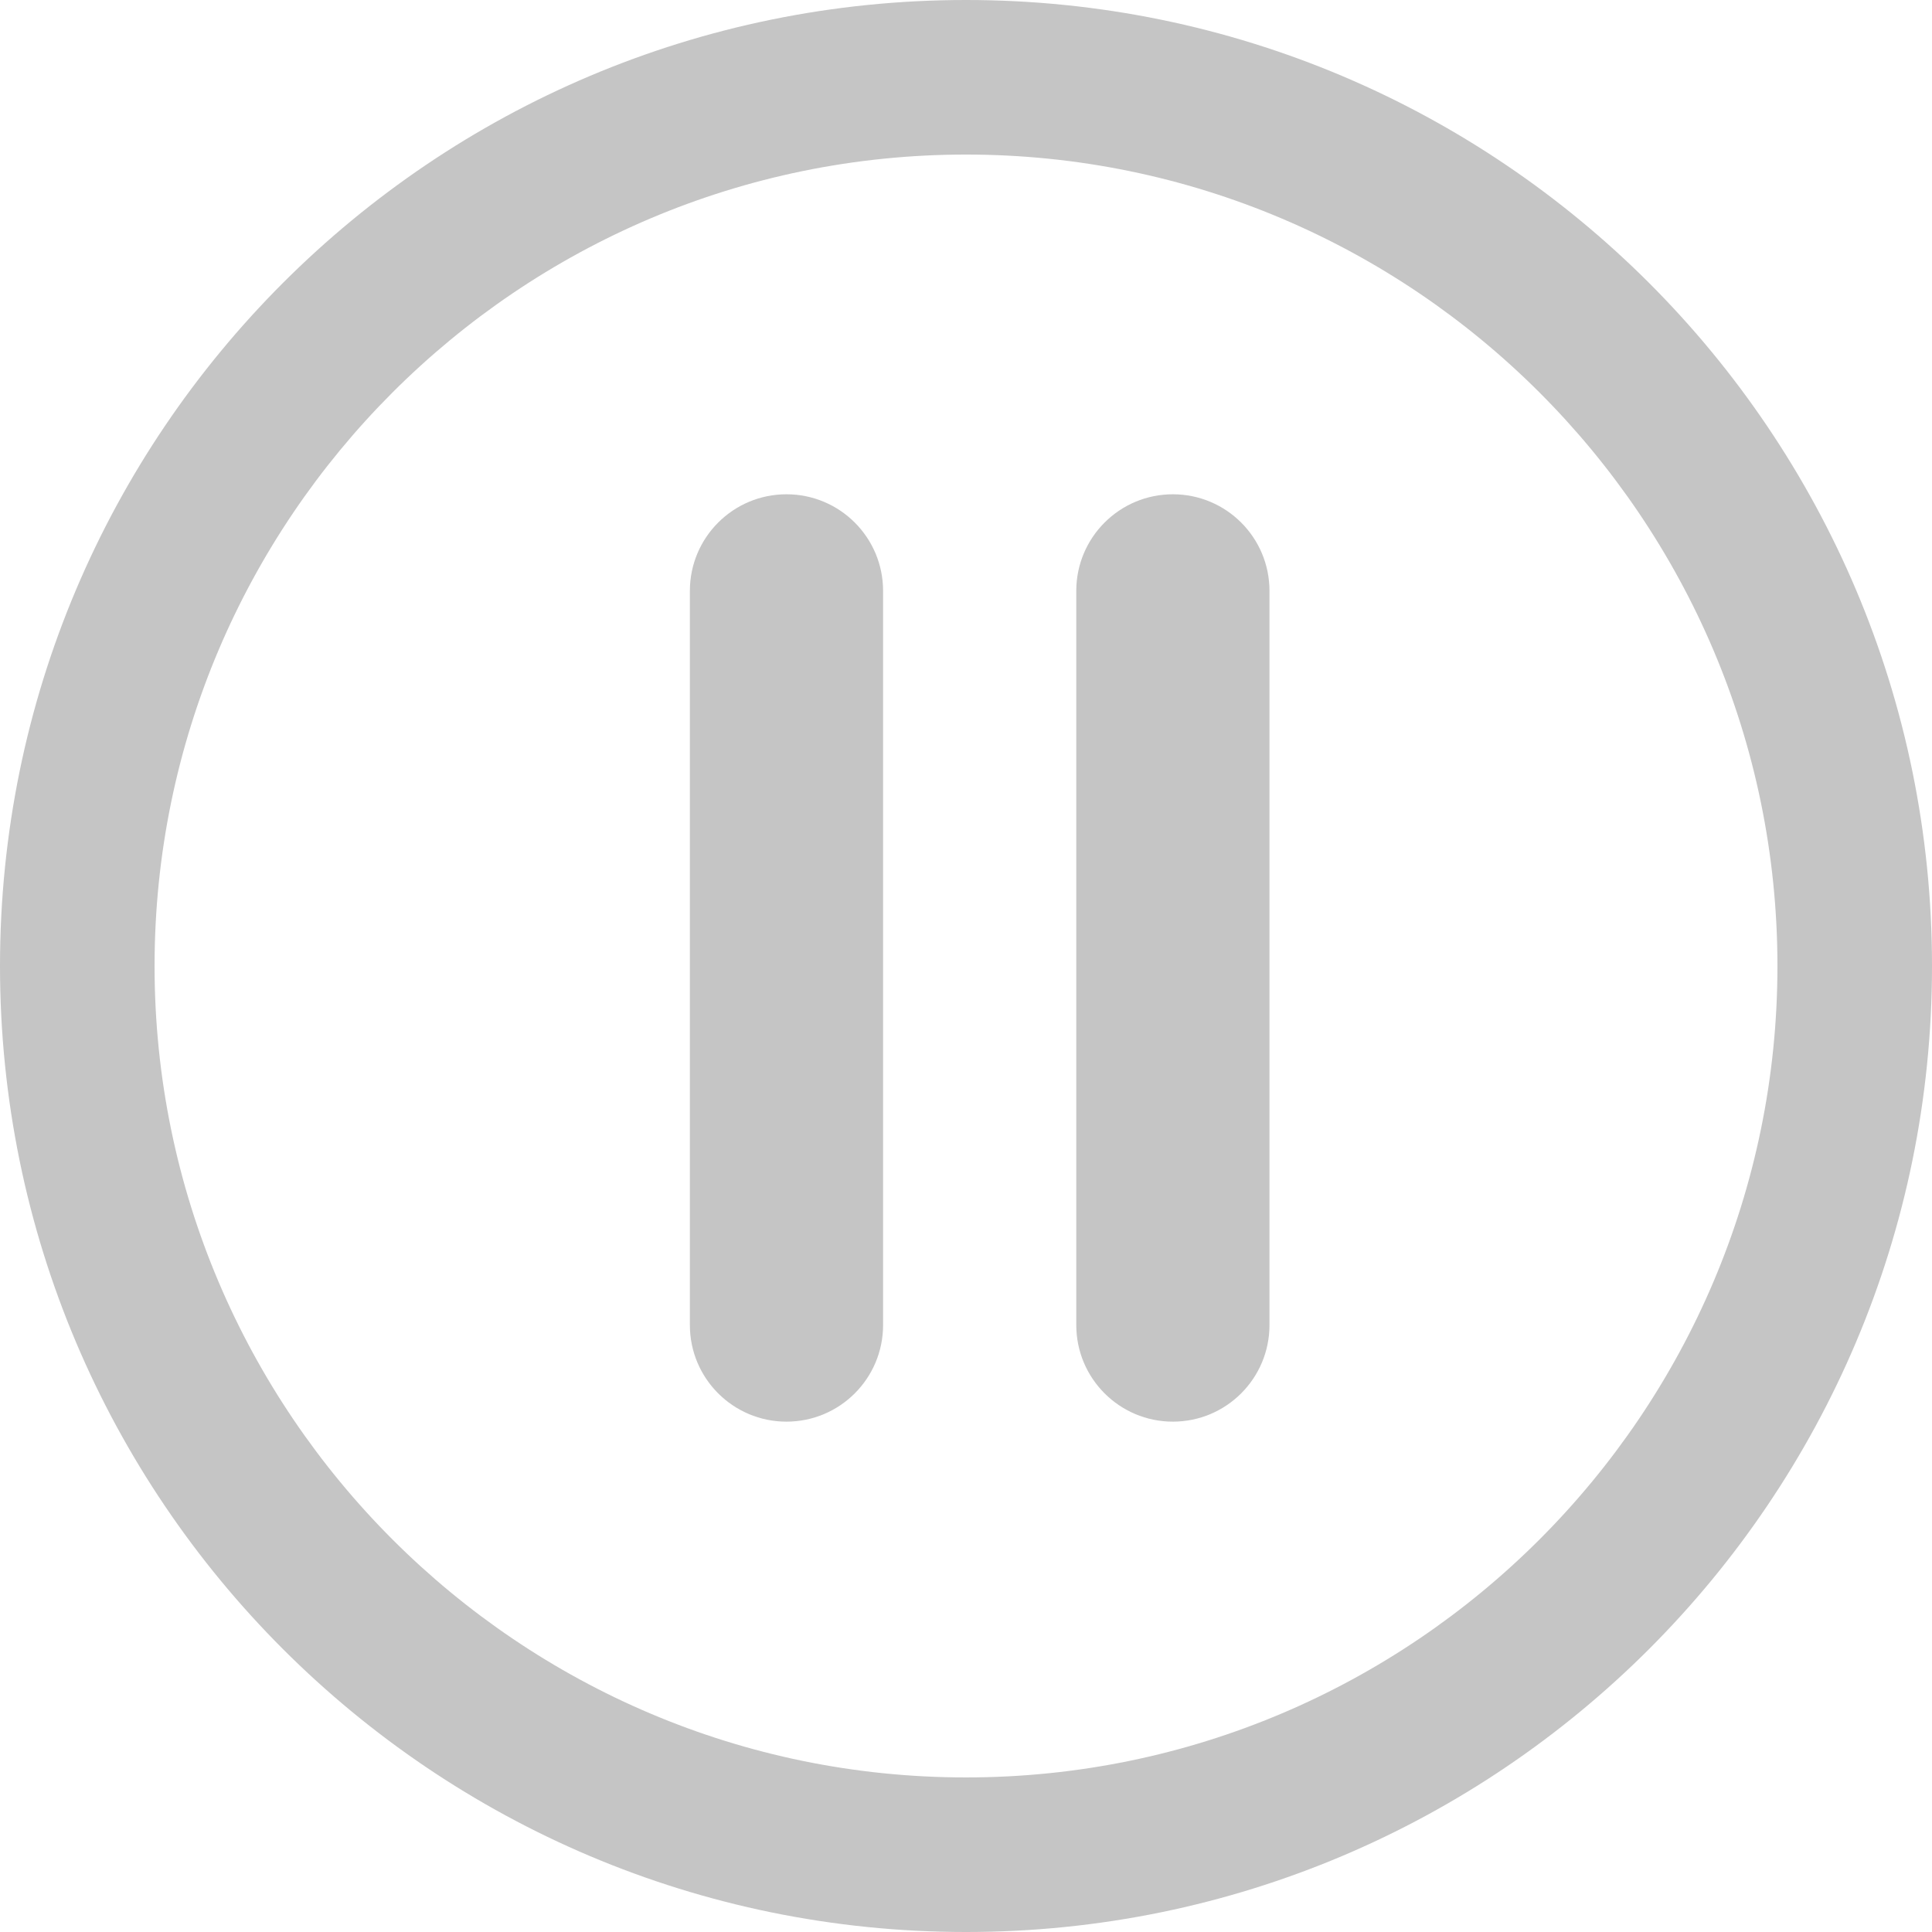
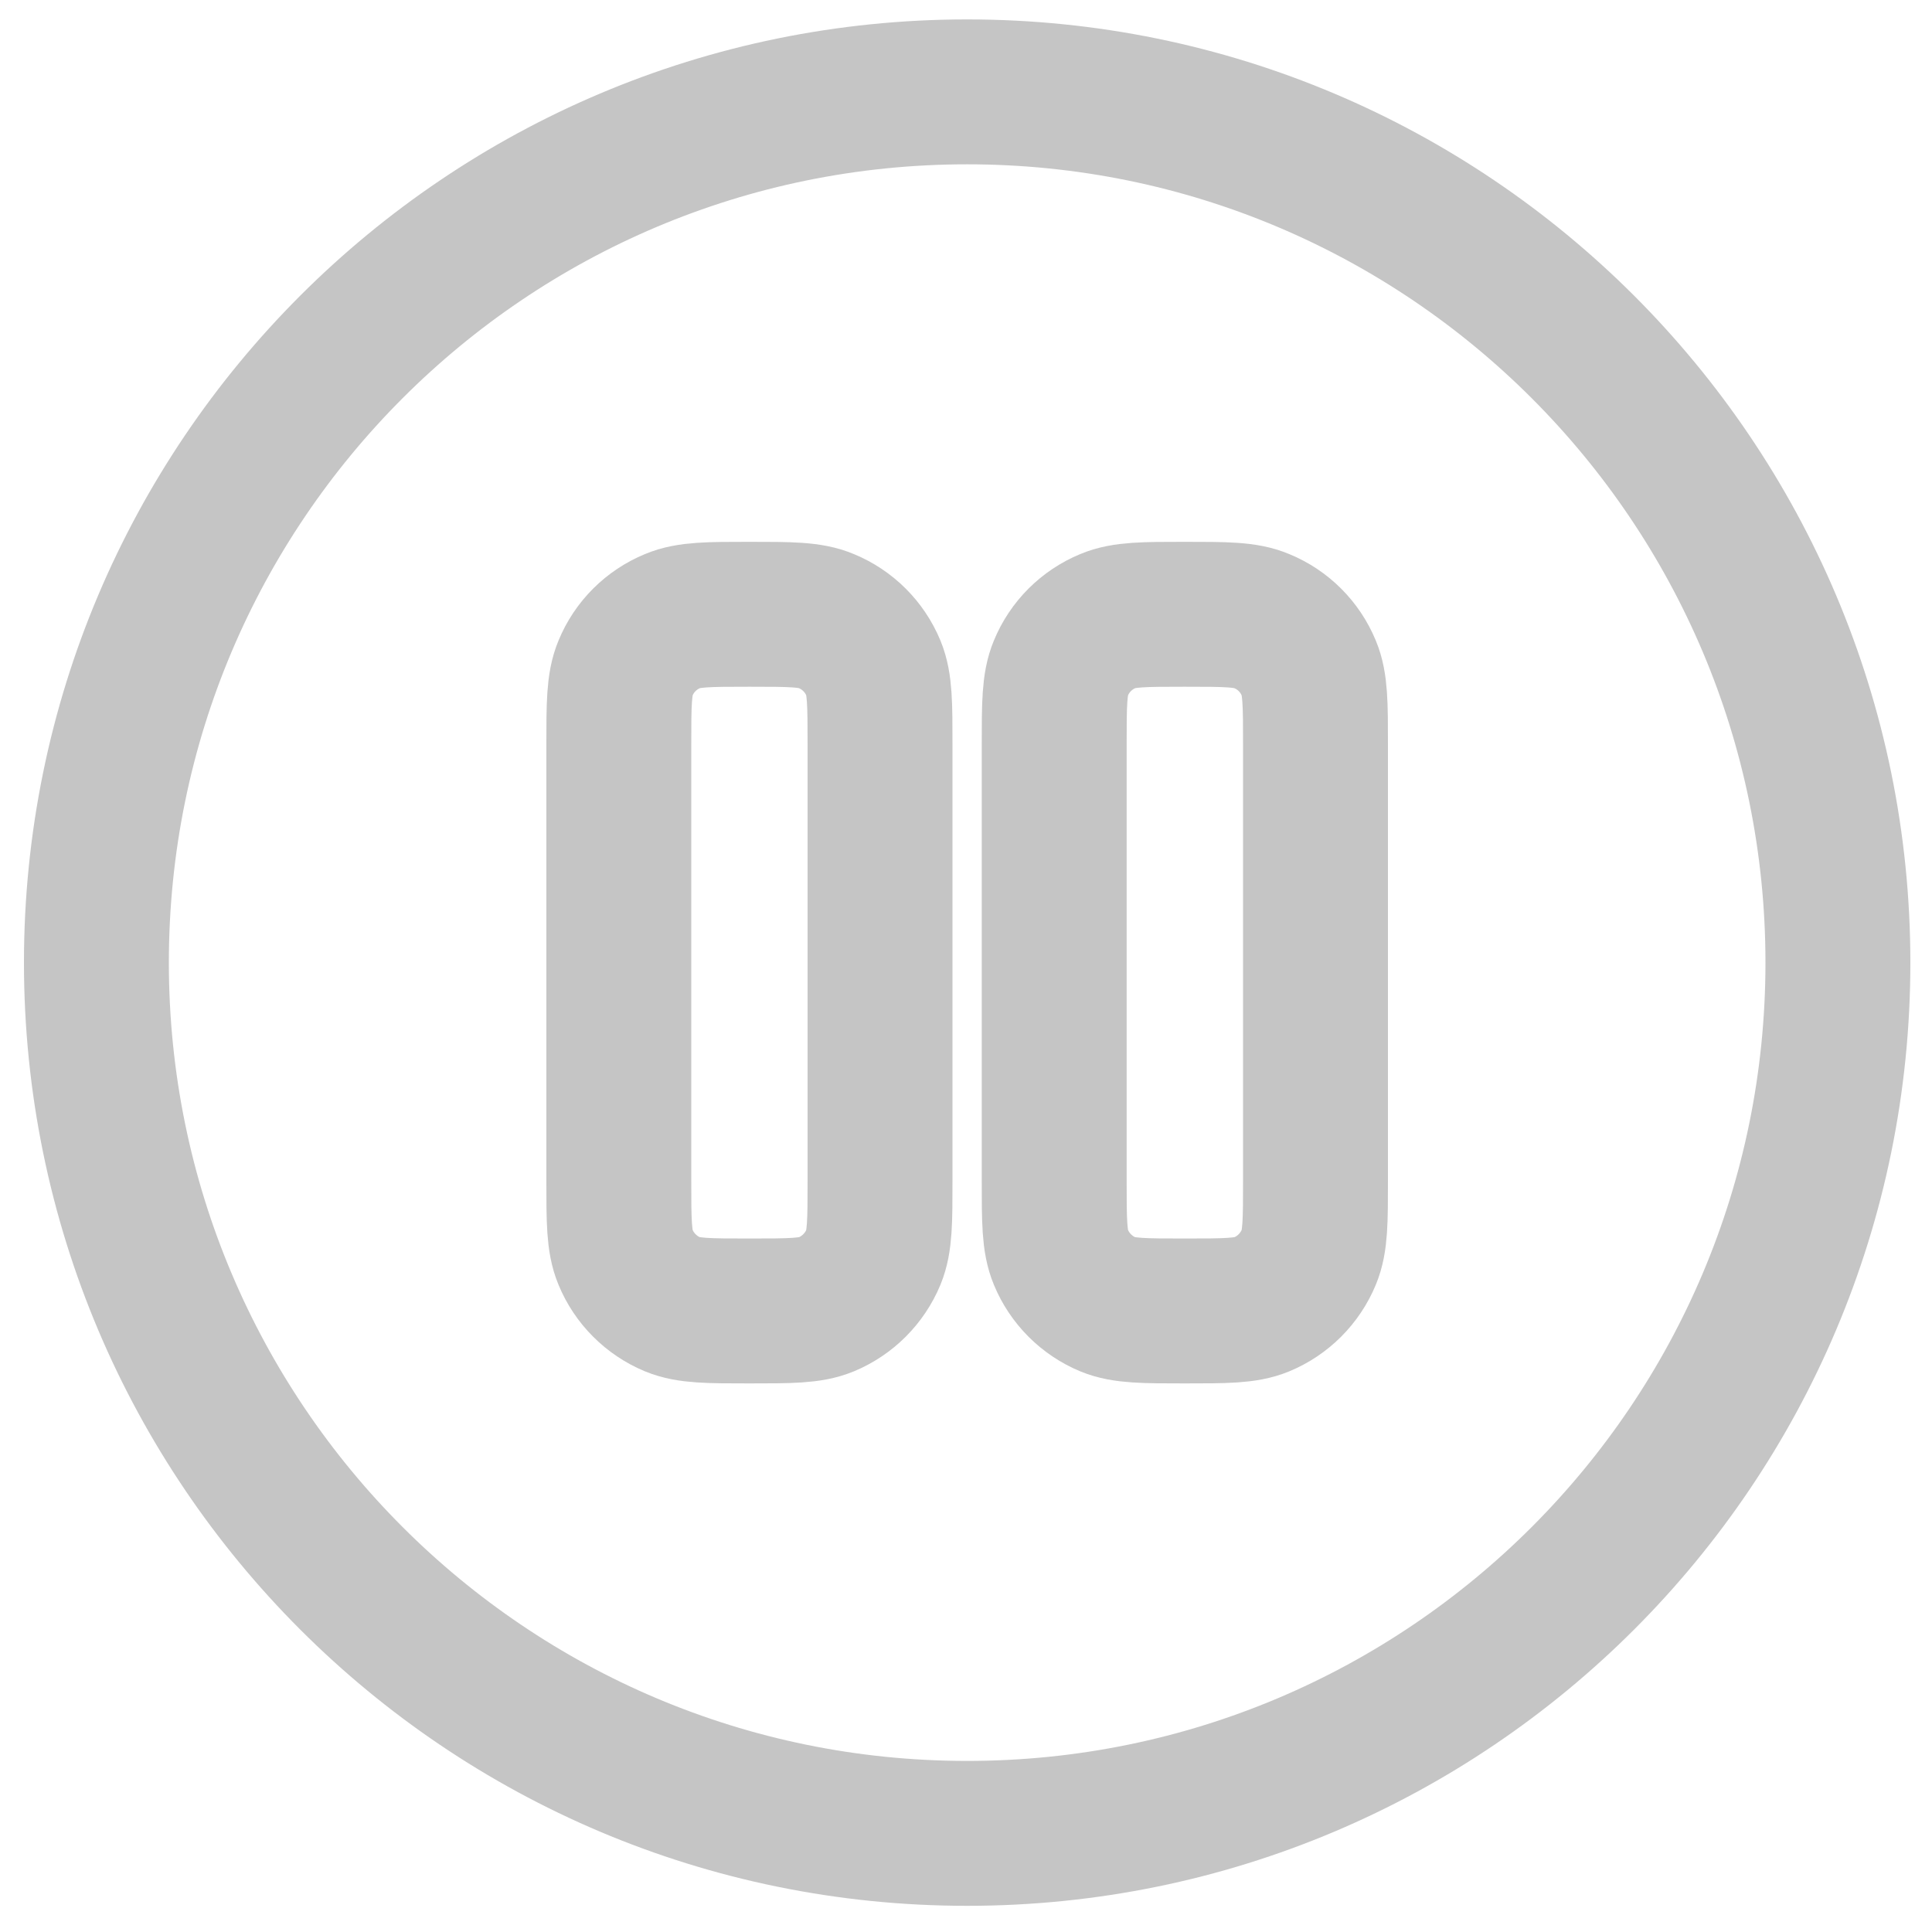
- <svg xmlns="http://www.w3.org/2000/svg" viewBox="0 0 271.953 271.953">
-   <g transform="matrix(1, 0, 0, 1, 3.552713678800501e-15, 3.552713678800501e-15)">
-     <g>
-       <path style="fill: rgb(197, 197, 197);" d="M135.977,271.953c75.097,0,135.977-60.879,135.977-135.977S211.074,0,135.977,0S0,60.879,0,135.977    S60.879,271.953,135.977,271.953z M135.977,21.756c62.979,0,114.22,51.241,114.22,114.22s-51.241,114.22-114.22,114.22    s-114.22-51.241-114.22-114.22S72.992,21.756,135.977,21.756z" />
-       <path style="fill: rgb(197, 197, 197);" d="M110.707,200.114c7.511,0,13.598-6.086,13.598-13.598V83.174c0-7.511-6.086-13.598-13.598-13.598    c-7.511,0-13.598,6.086-13.598,13.598v103.342C97.109,194.028,103.195,200.114,110.707,200.114z" />
-       <path style="fill: rgb(197, 197, 197);" d="M165.097,200.114c7.511,0,13.598-6.086,13.598-13.598V83.174c0-7.511-6.086-13.598-13.598-13.598    S151.5,75.663,151.5,83.174v103.342C151.5,194.028,157.586,200.114,165.097,200.114z" />
-     </g>
-   </g>
+ <svg xmlns="http://www.w3.org/2000/svg" viewBox="2 2 20 20" width="666.667px" height="666.667px">
+   <circle cx="12.012" cy="11.965" r="9.014" stroke-width="1.5" style="stroke: rgb(197, 197, 197); fill: none;" />
+   <path d="M 8.406 9.712 C 8.406 9.292 8.406 9.082 8.475 8.917 C 8.566 8.695 8.742 8.52 8.963 8.429 C 9.129 8.359 9.338 8.359 9.759 8.359 C 10.179 8.359 10.388 8.359 10.553 8.429 C 10.774 8.52 10.95 8.695 11.042 8.917 C 11.11 9.082 11.11 9.292 11.11 9.712 L 11.11 14.218 C 11.11 14.64 11.11 14.848 11.042 15.014 C 10.95 15.235 10.774 15.411 10.553 15.503 C 10.388 15.571 10.179 15.571 9.759 15.571 C 9.338 15.571 9.129 15.571 8.963 15.503 C 8.742 15.411 8.566 15.235 8.475 15.014 C 8.406 14.848 8.406 14.64 8.406 14.218 L 8.406 9.712 Z" stroke-width="1.5" style="stroke: rgb(197, 197, 197); fill: none;" />
+   <path d="M 12.913 9.712 C 12.913 9.292 12.913 9.082 12.982 8.917 C 13.073 8.695 13.249 8.52 13.469 8.429 C 13.635 8.359 13.845 8.359 14.265 8.359 C 14.686 8.359 14.895 8.359 15.06 8.429 C 15.282 8.52 15.457 8.695 15.549 8.917 C 15.618 9.082 15.618 9.292 15.618 9.712 L 15.618 14.218 C 15.618 14.64 15.618 14.848 15.549 15.014 C 15.457 15.235 15.282 15.411 15.06 15.503 C 14.895 15.571 14.686 15.571 14.265 15.571 C 13.845 15.571 13.635 15.571 13.469 15.503 C 13.249 15.411 13.073 15.235 12.982 15.014 C 12.913 14.848 12.913 14.64 12.913 14.218 L 12.913 9.712 Z" stroke-width="1.5" style="stroke: rgb(197, 197, 197); fill: none;" />
</svg>
